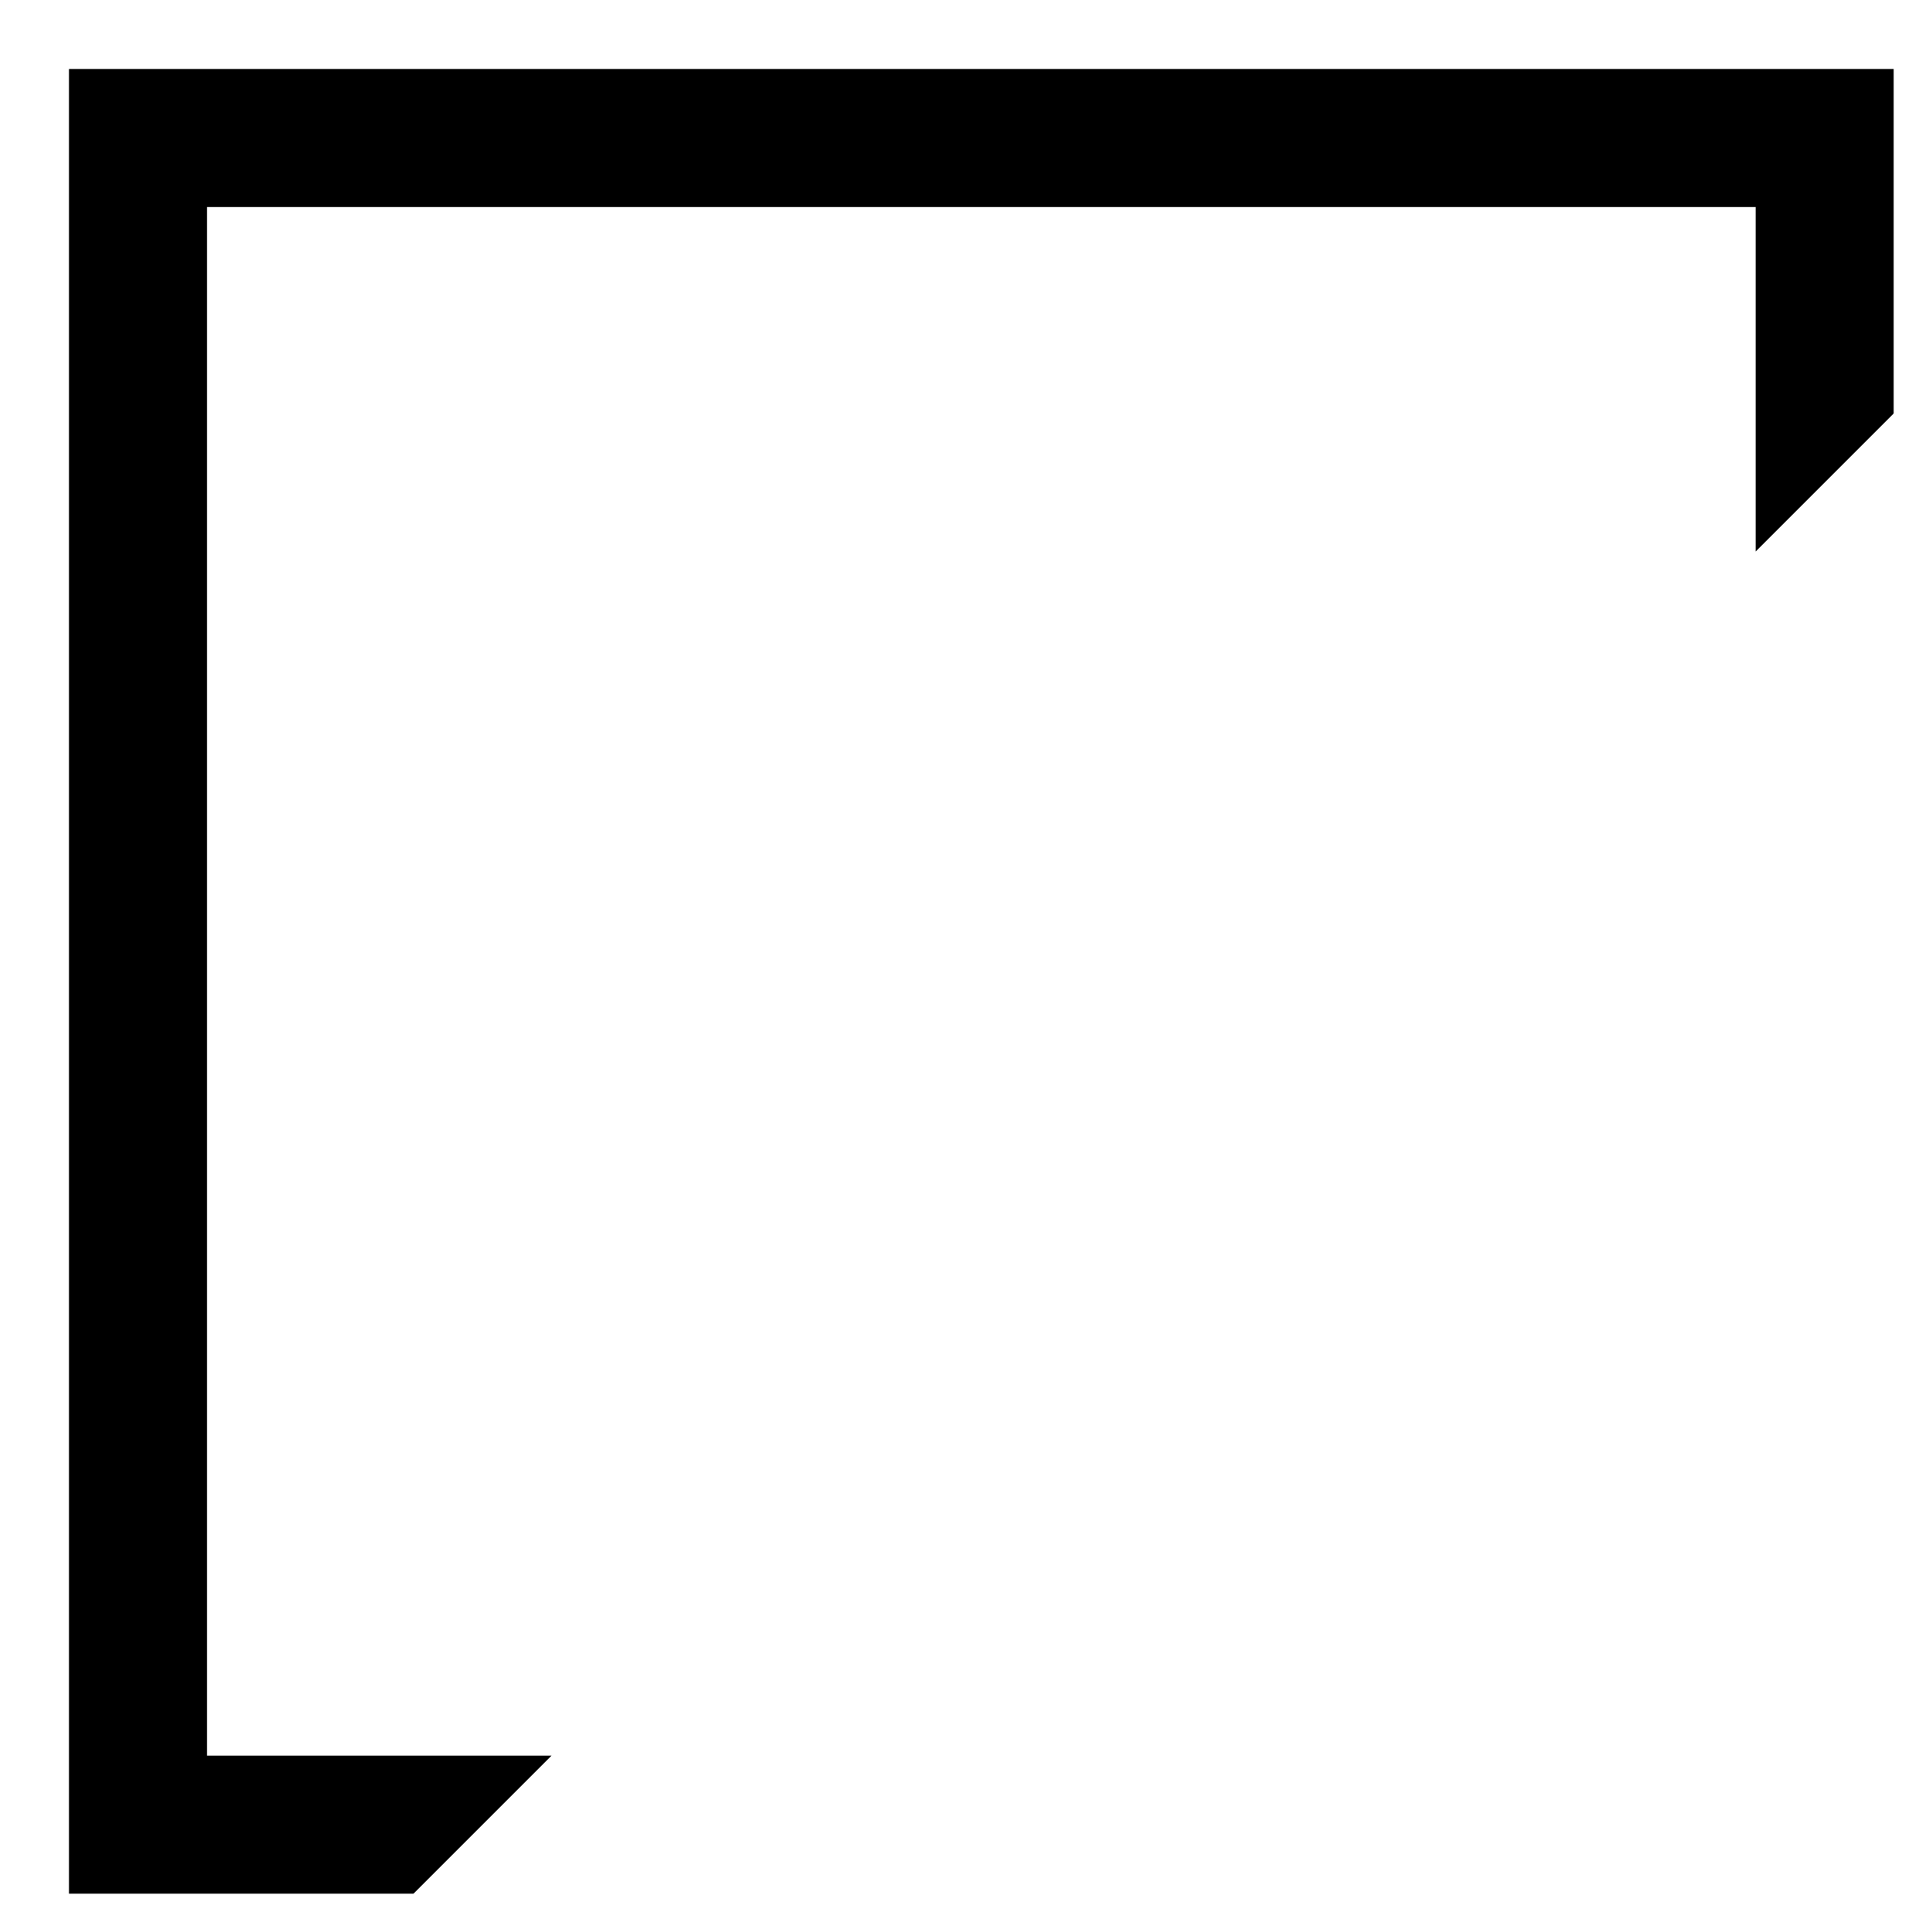
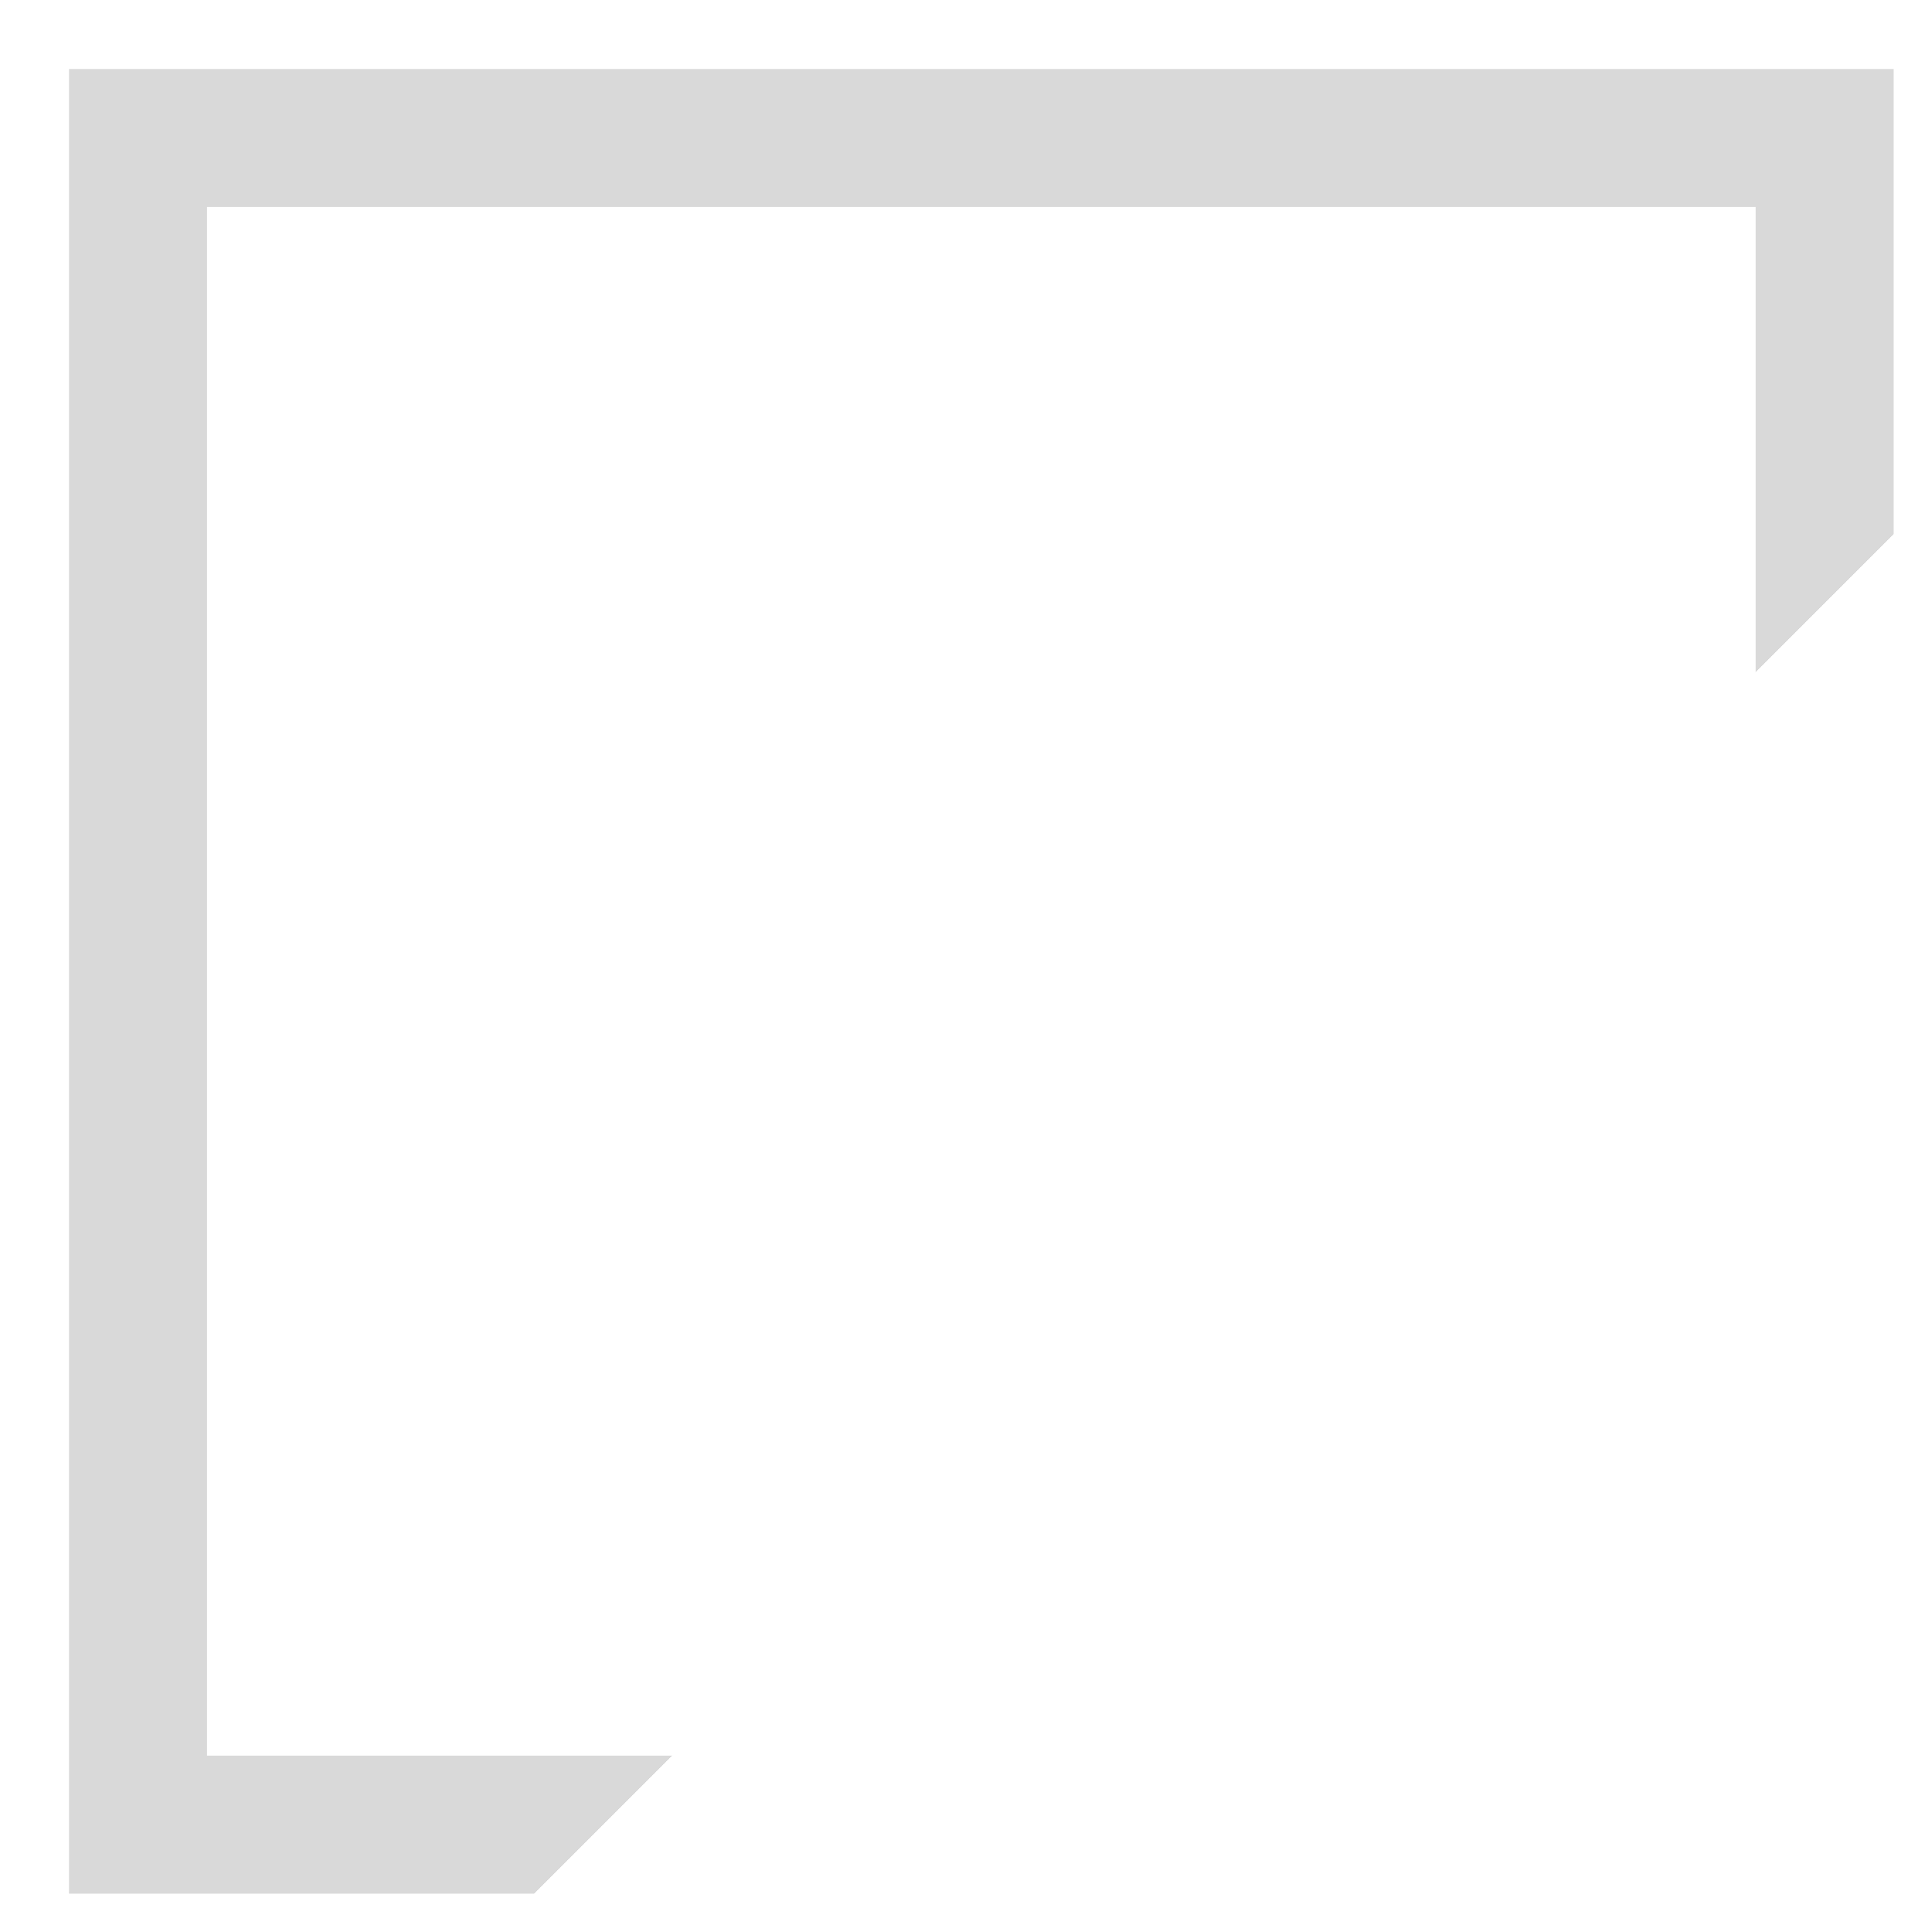
<svg xmlns="http://www.w3.org/2000/svg" xml:lang="en" width="252px" height="252px">
  <defs>
    <linearGradient id="borderStyle" gradientTransform="rotate(45)">
-       <stop stop-color="hsl(0,0%,0%)" offset="0" />
-       <stop stop-color="hsl(0,0%,0%)" offset="0.85" />
-       <stop stop-color="hsl(0,0%,100%)" offset="0.85" />
+       <stop stop-color="hsl(0,0%,0%,0.15)" offset="0" />
+       <stop stop-color="hsl(0,0%,0%,0.15)" offset="0.9" />
+       <stop stop-color="hsl(0,0%,100%,0)" offset="0.9" />
    </linearGradient>
  </defs>
  <rect x="18" y="18" width="220" height="220" fill="none" stroke="url(#borderStyle)" stroke-width="18" />
</svg>
